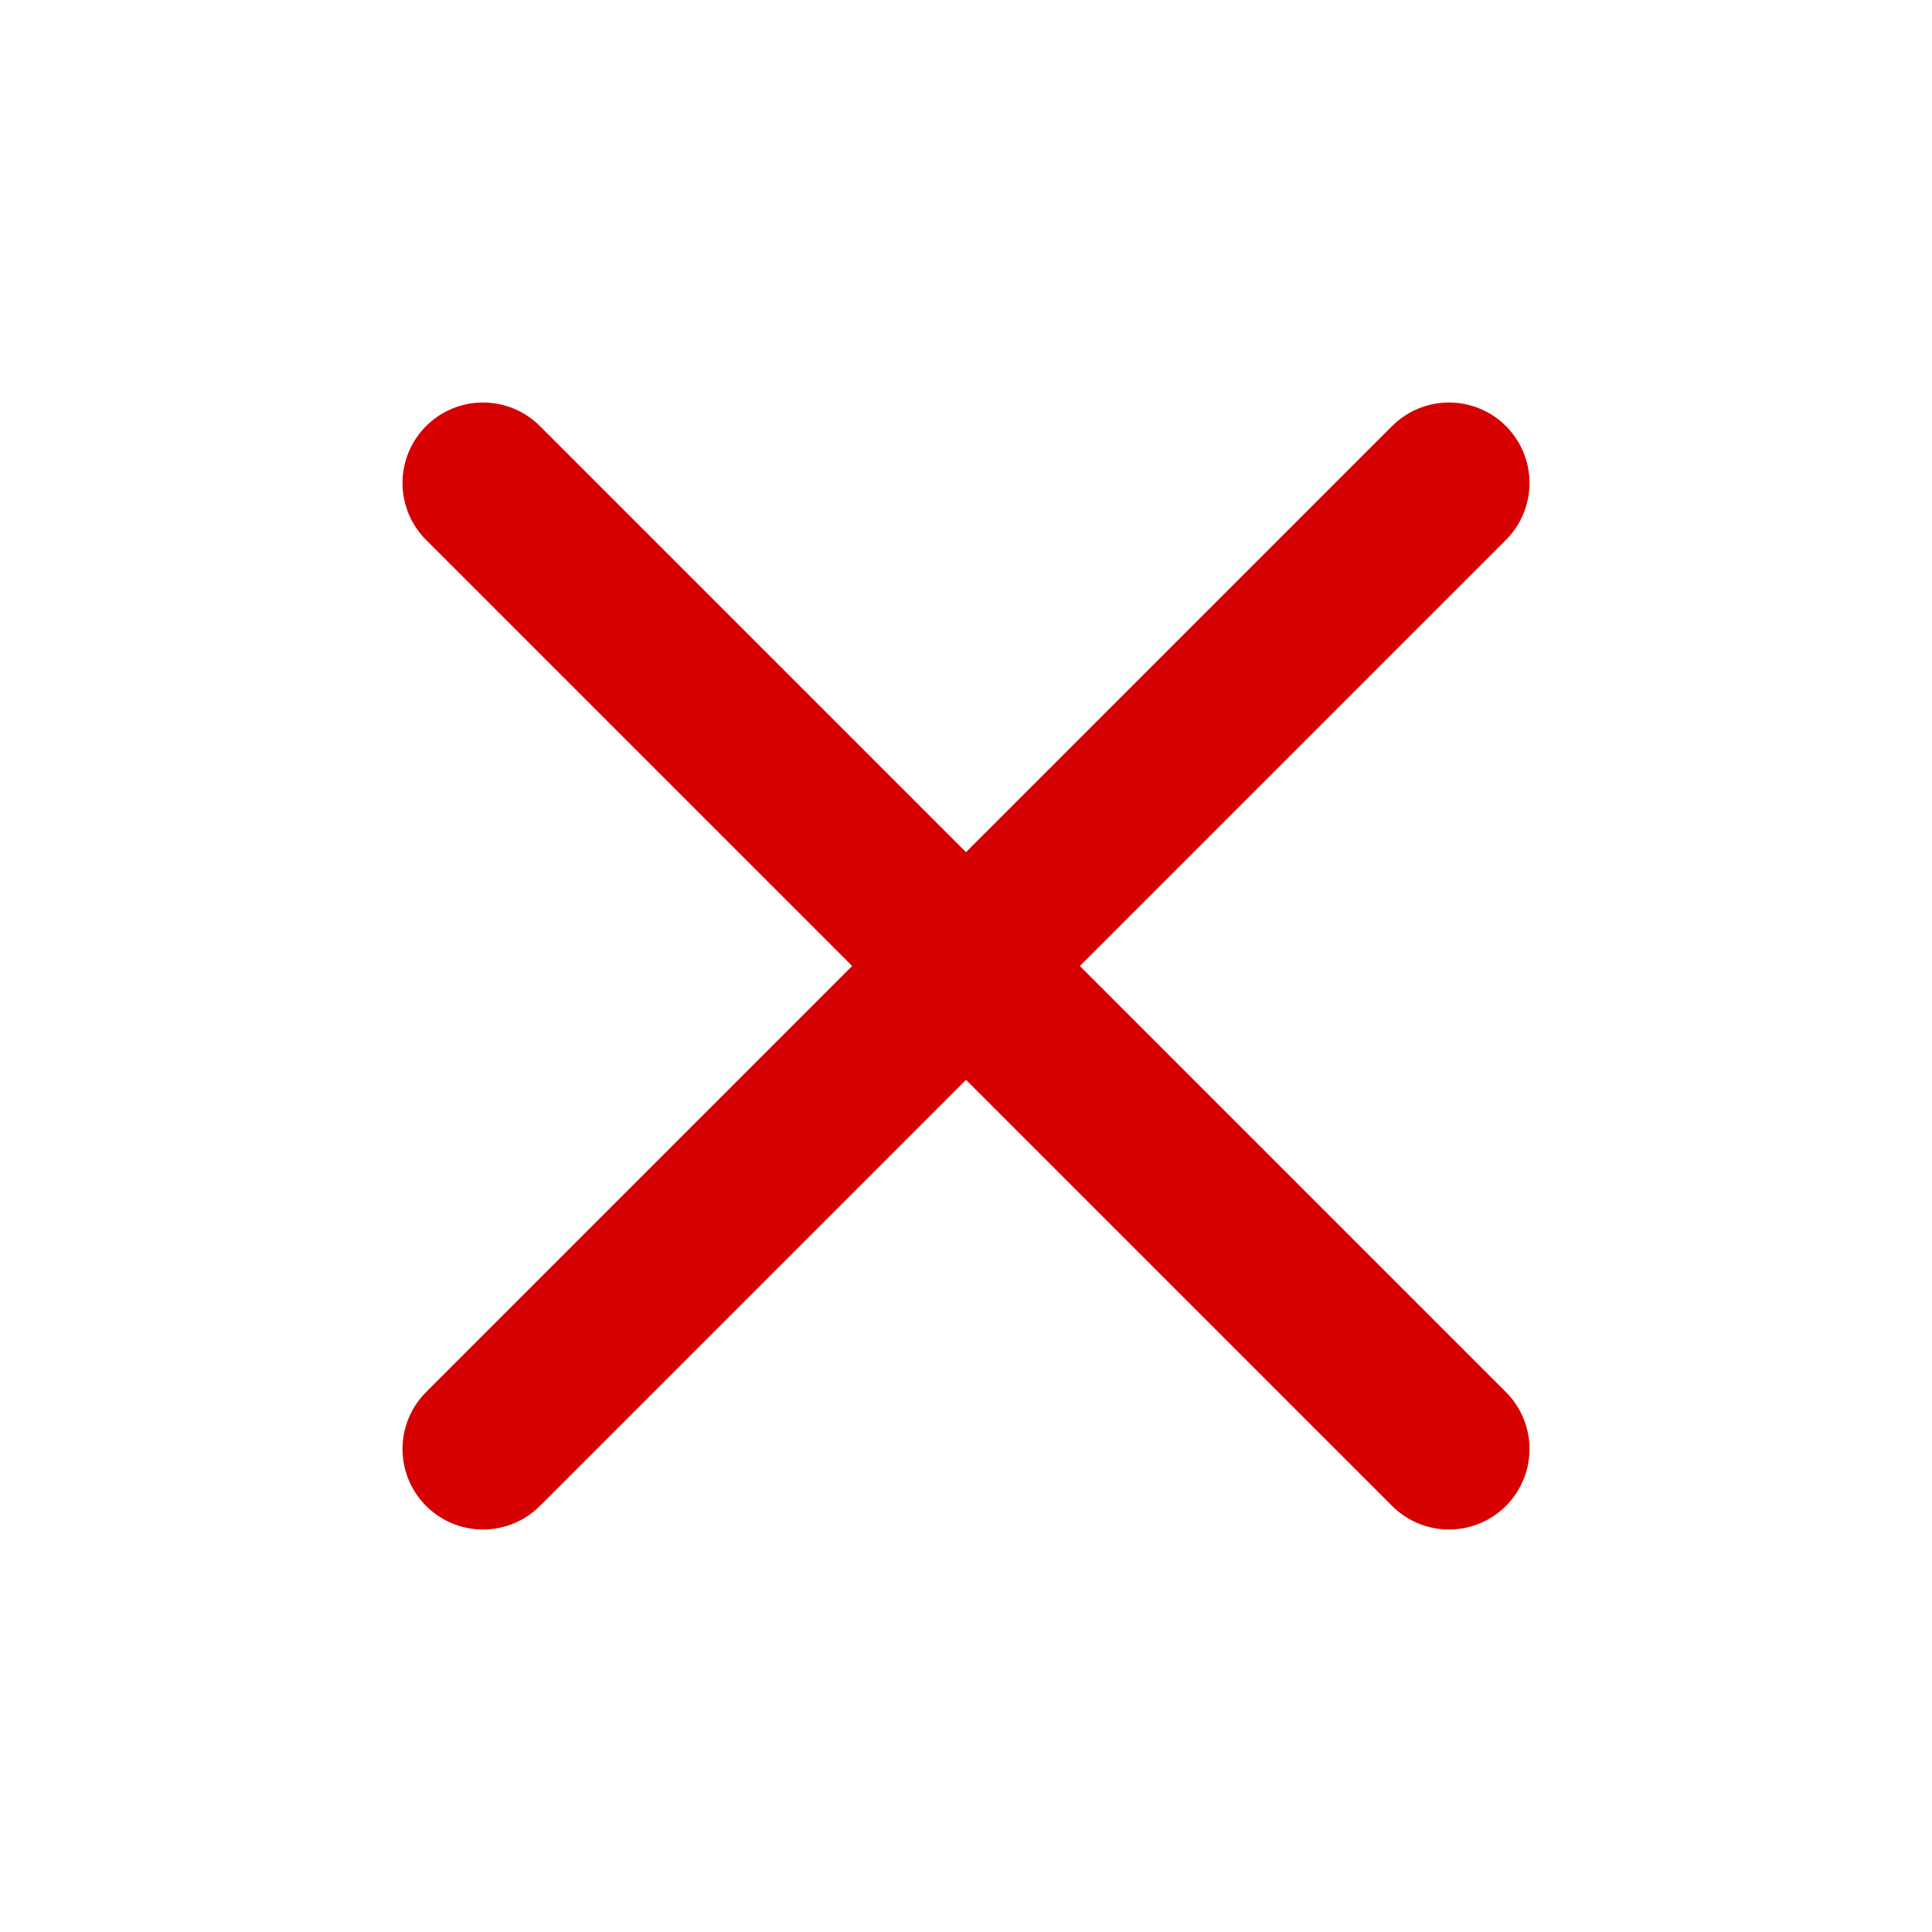
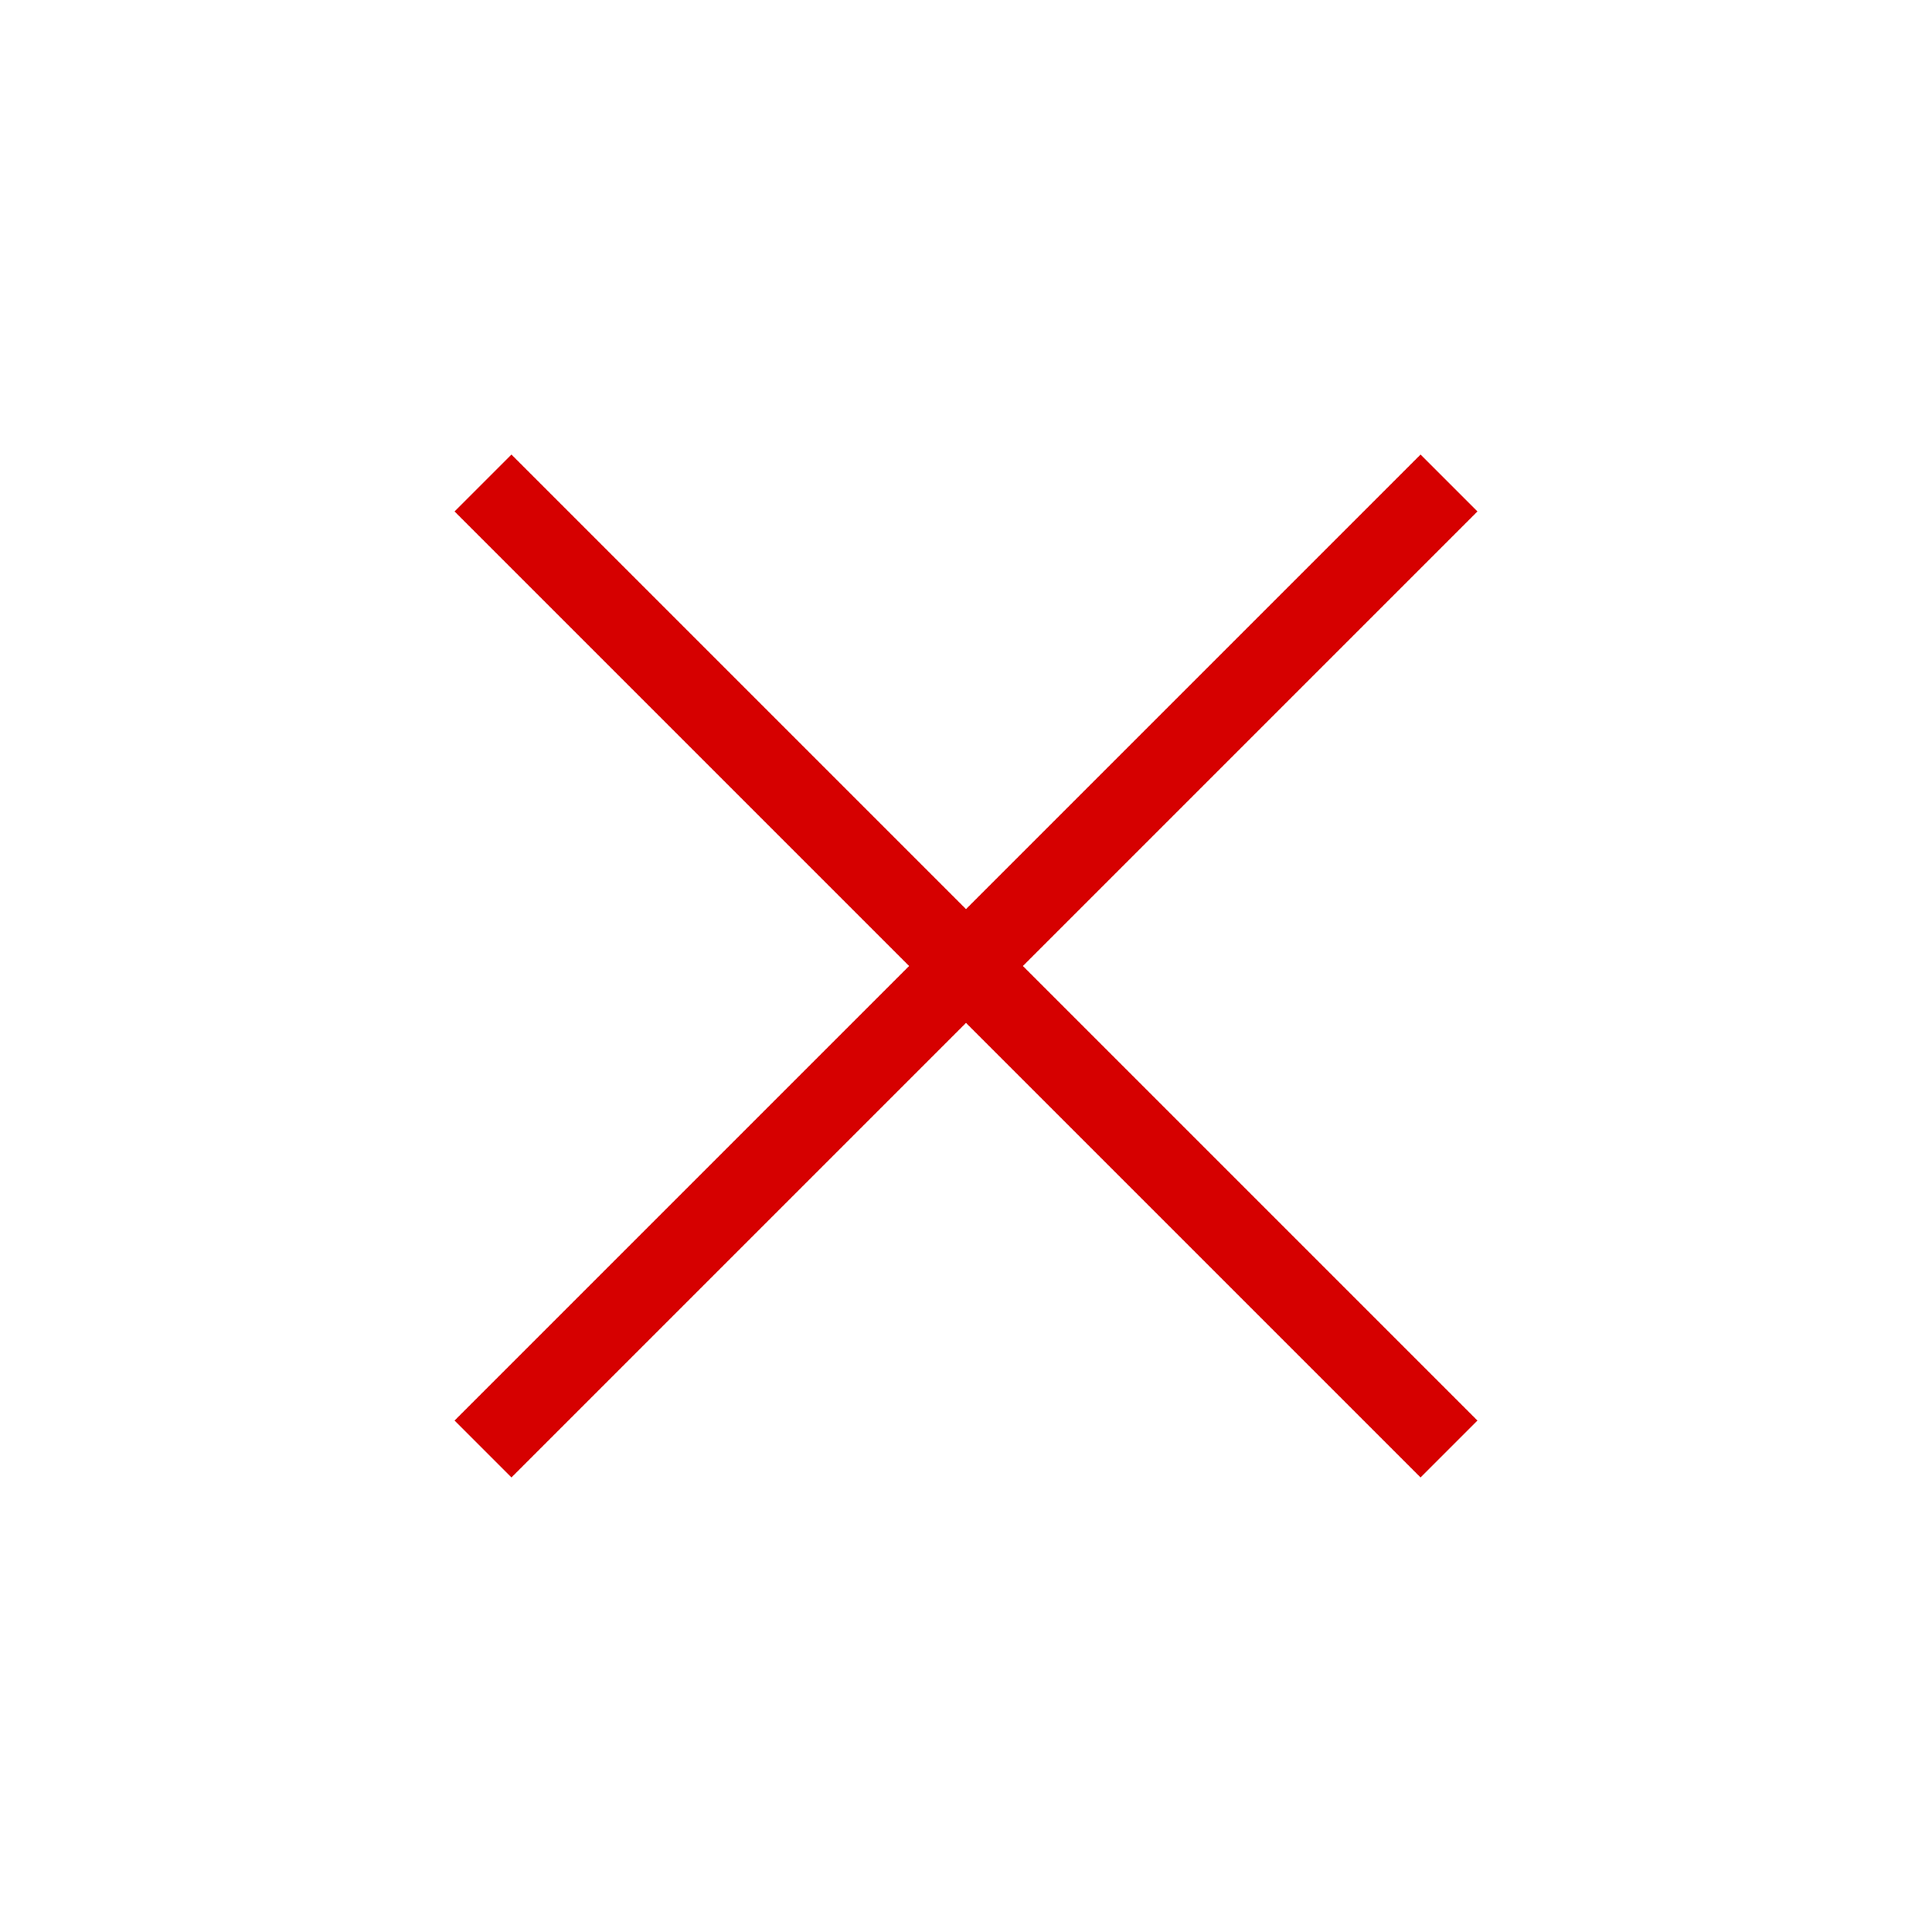
<svg xmlns="http://www.w3.org/2000/svg" width="24" height="24" viewBox="0 0 24 24" fill="none">
-   <path d="M18 6L6 18" stroke="#D60000" stroke-width="2" stroke-linecap="round" stroke-linejoin="round" />
-   <path d="M6 6L18 18" stroke="#D60000" stroke-width="2" stroke-linecap="round" stroke-linejoin="round" />
+   <path d="M18 6L6 18" stroke="#D60000" strokeWidth="2" strokeLinecap="round" strokeLinejoin="round" />
+   <path d="M6 6L18 18" stroke="#D60000" strokeWidth="2" strokeLinecap="round" strokeLinejoin="round" />
</svg>
